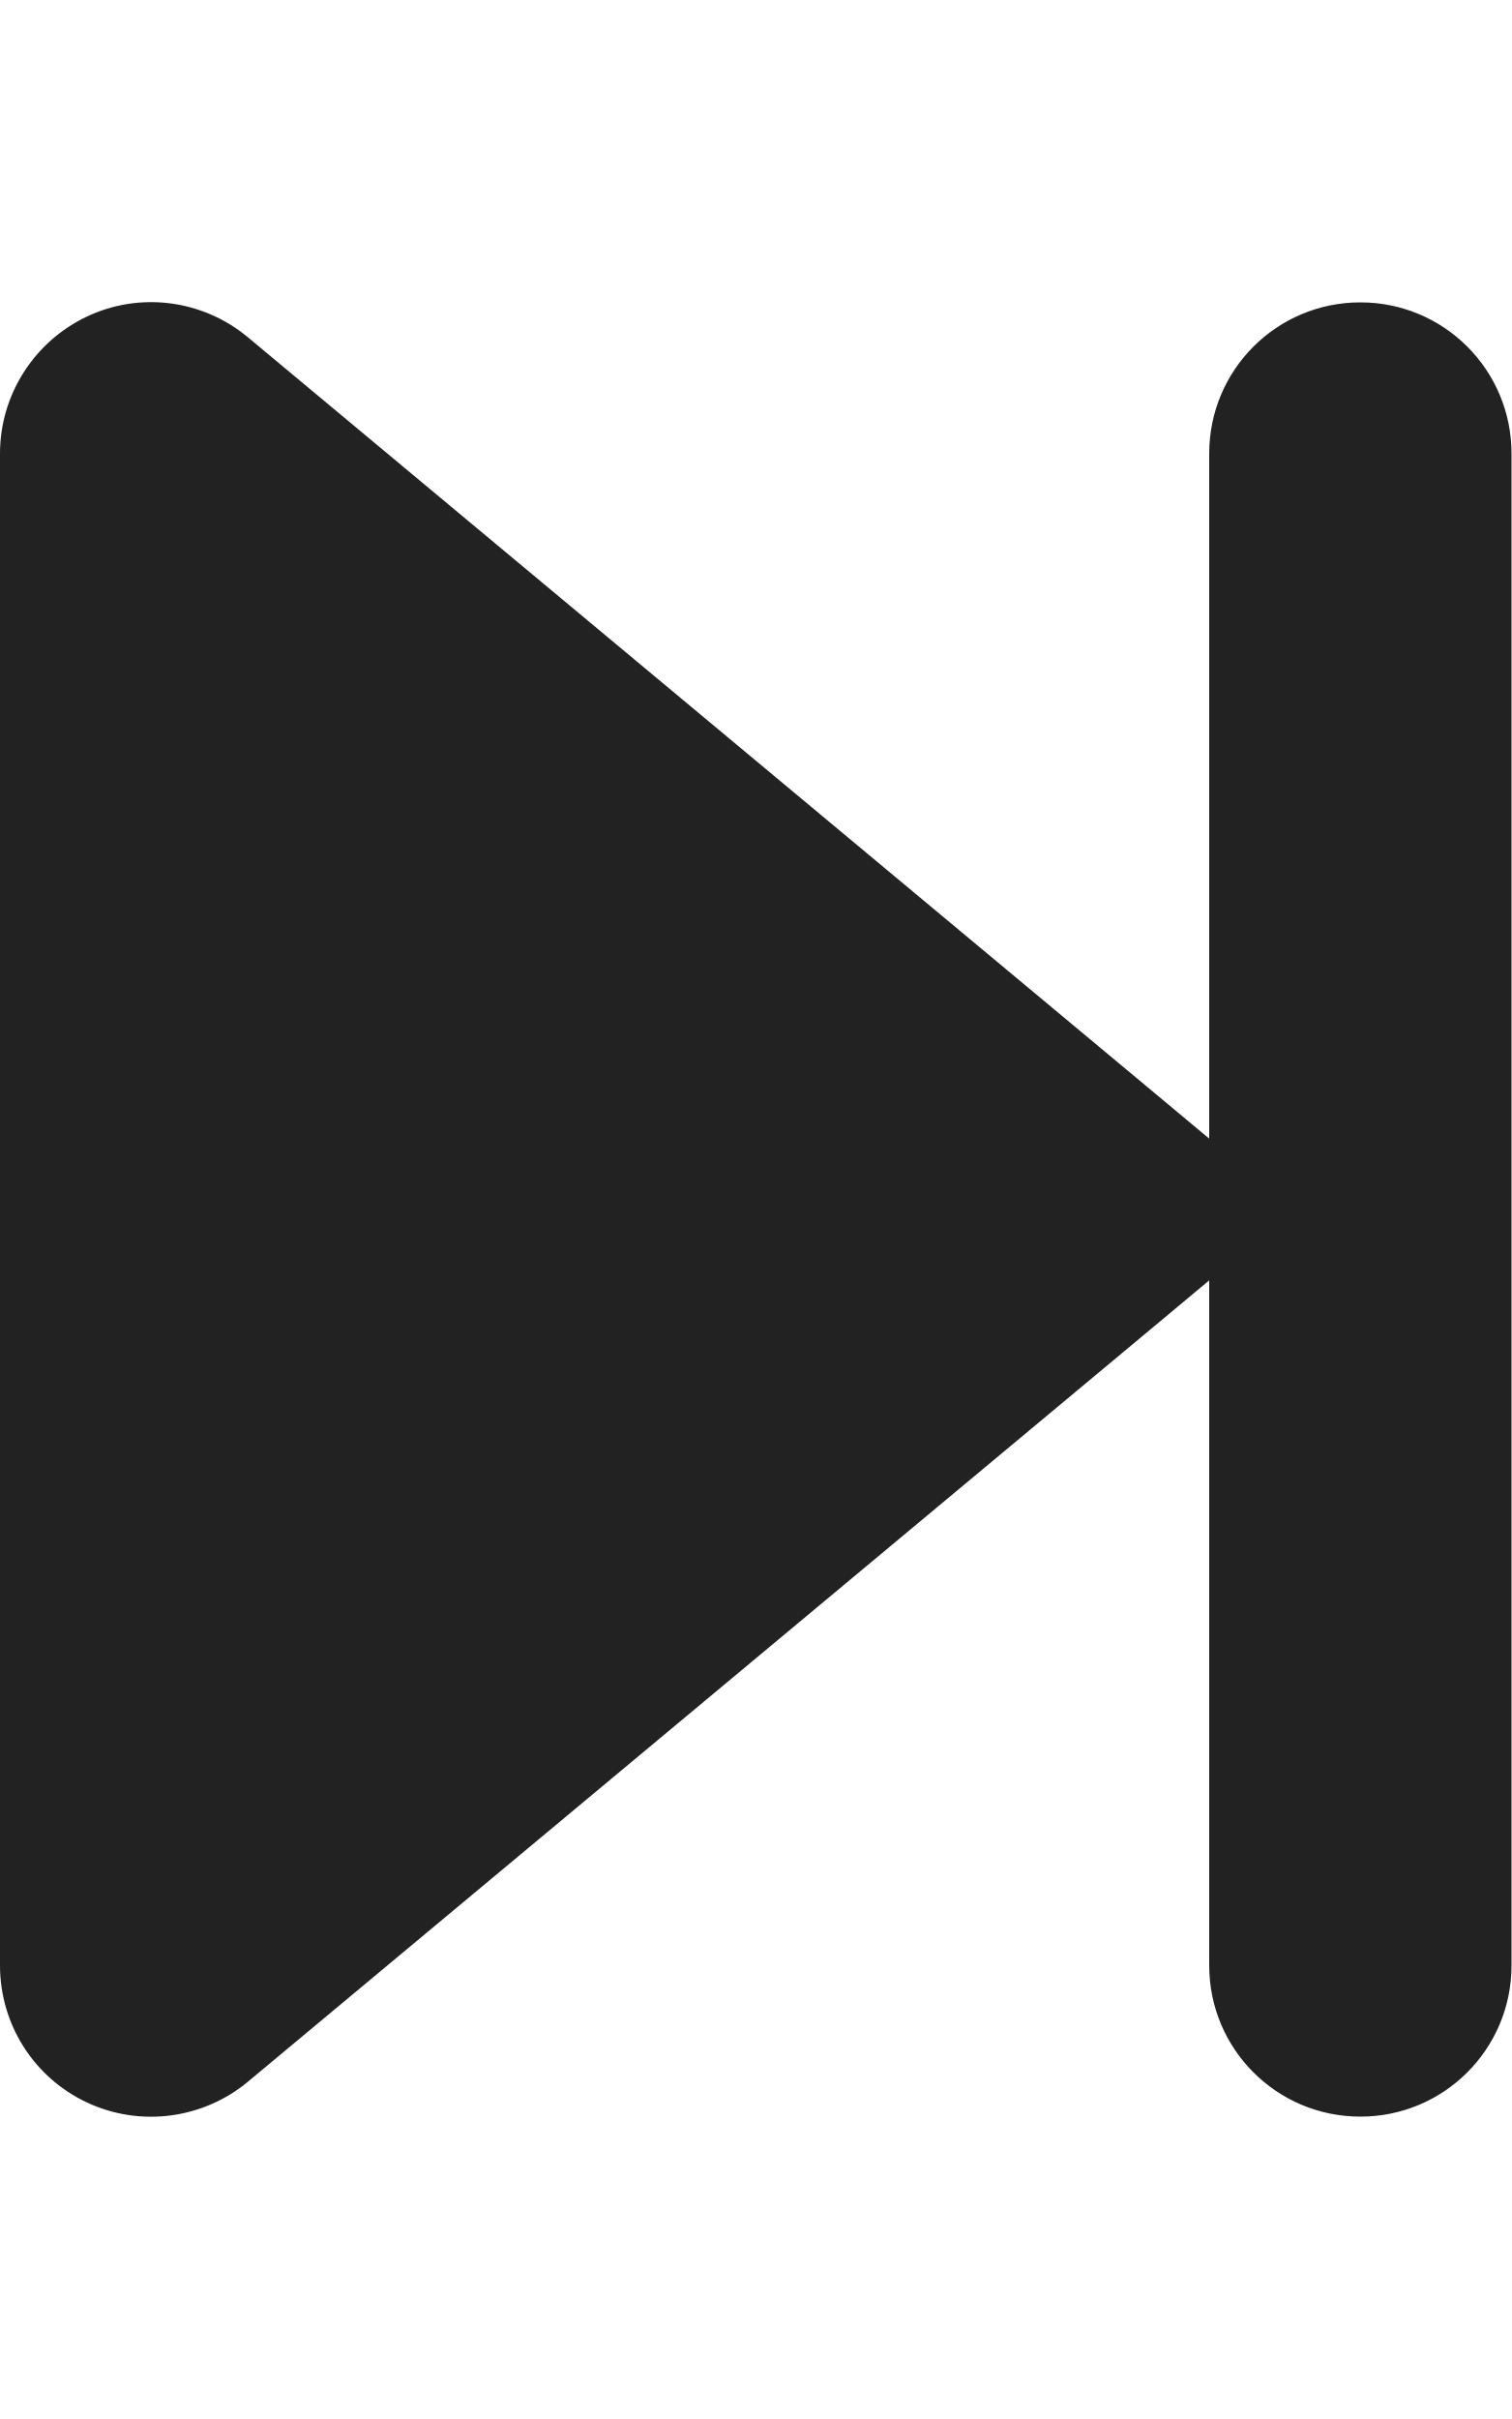
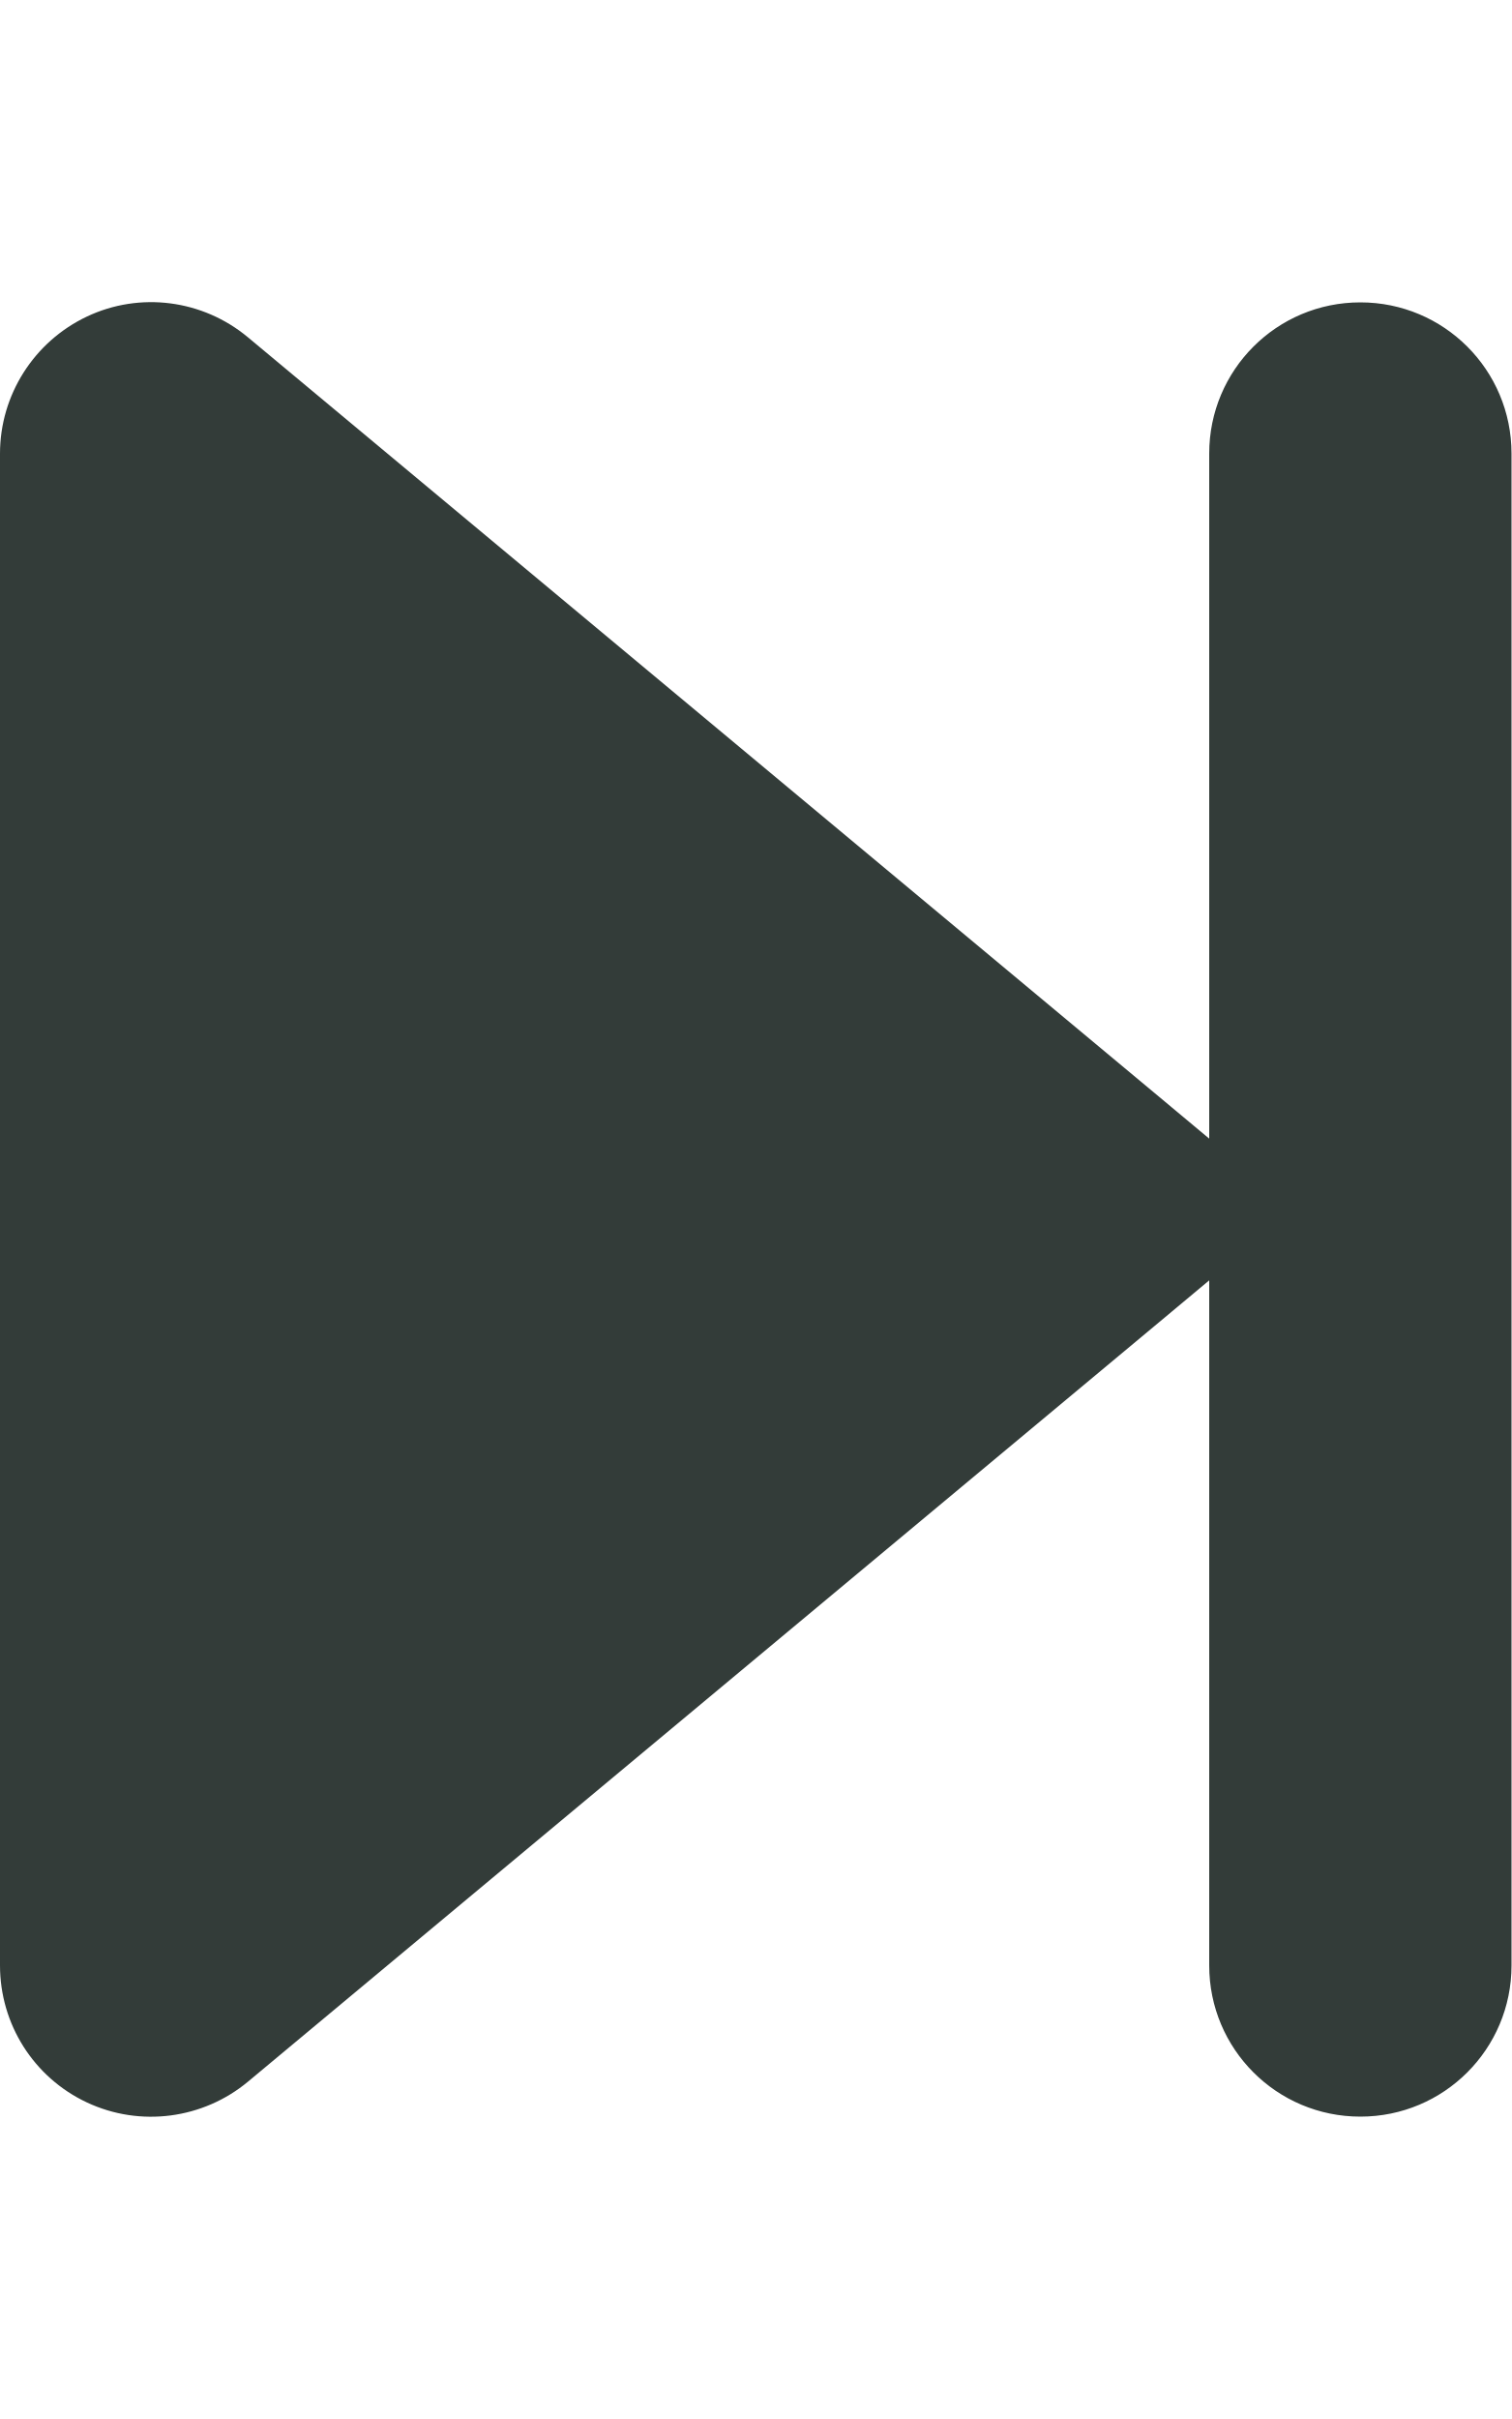
<svg xmlns="http://www.w3.org/2000/svg" viewBox="0 0 320 512">
-   <path fill="#222222" d="M52.5 440.6c-9.5 7.9-22.8 9.7-34.1 4.4S0 428.4 0 416L0 96C0 83.6 7.2 72.3 18.4 67s24.5-3.6 34.1 4.4l192 160L256 241l0-145c0-17.7 14.3-32 32-32s32 14.3 32 32l0 320c0 17.7-14.3 32-32 32s-32-14.3-32-32l0-145-11.5 9.6-192 160z" />
+   <path fill="#333c39" d="M52.5 440.6c-9.5 7.9-22.8 9.7-34.1 4.4S0 428.4 0 416L0 96C0 83.6 7.2 72.3 18.4 67s24.5-3.6 34.1 4.4l192 160L256 241l0-145c0-17.7 14.3-32 32-32s32 14.3 32 32l0 320c0 17.7-14.3 32-32 32s-32-14.3-32-32l0-145-11.5 9.6-192 160z" />
</svg>
